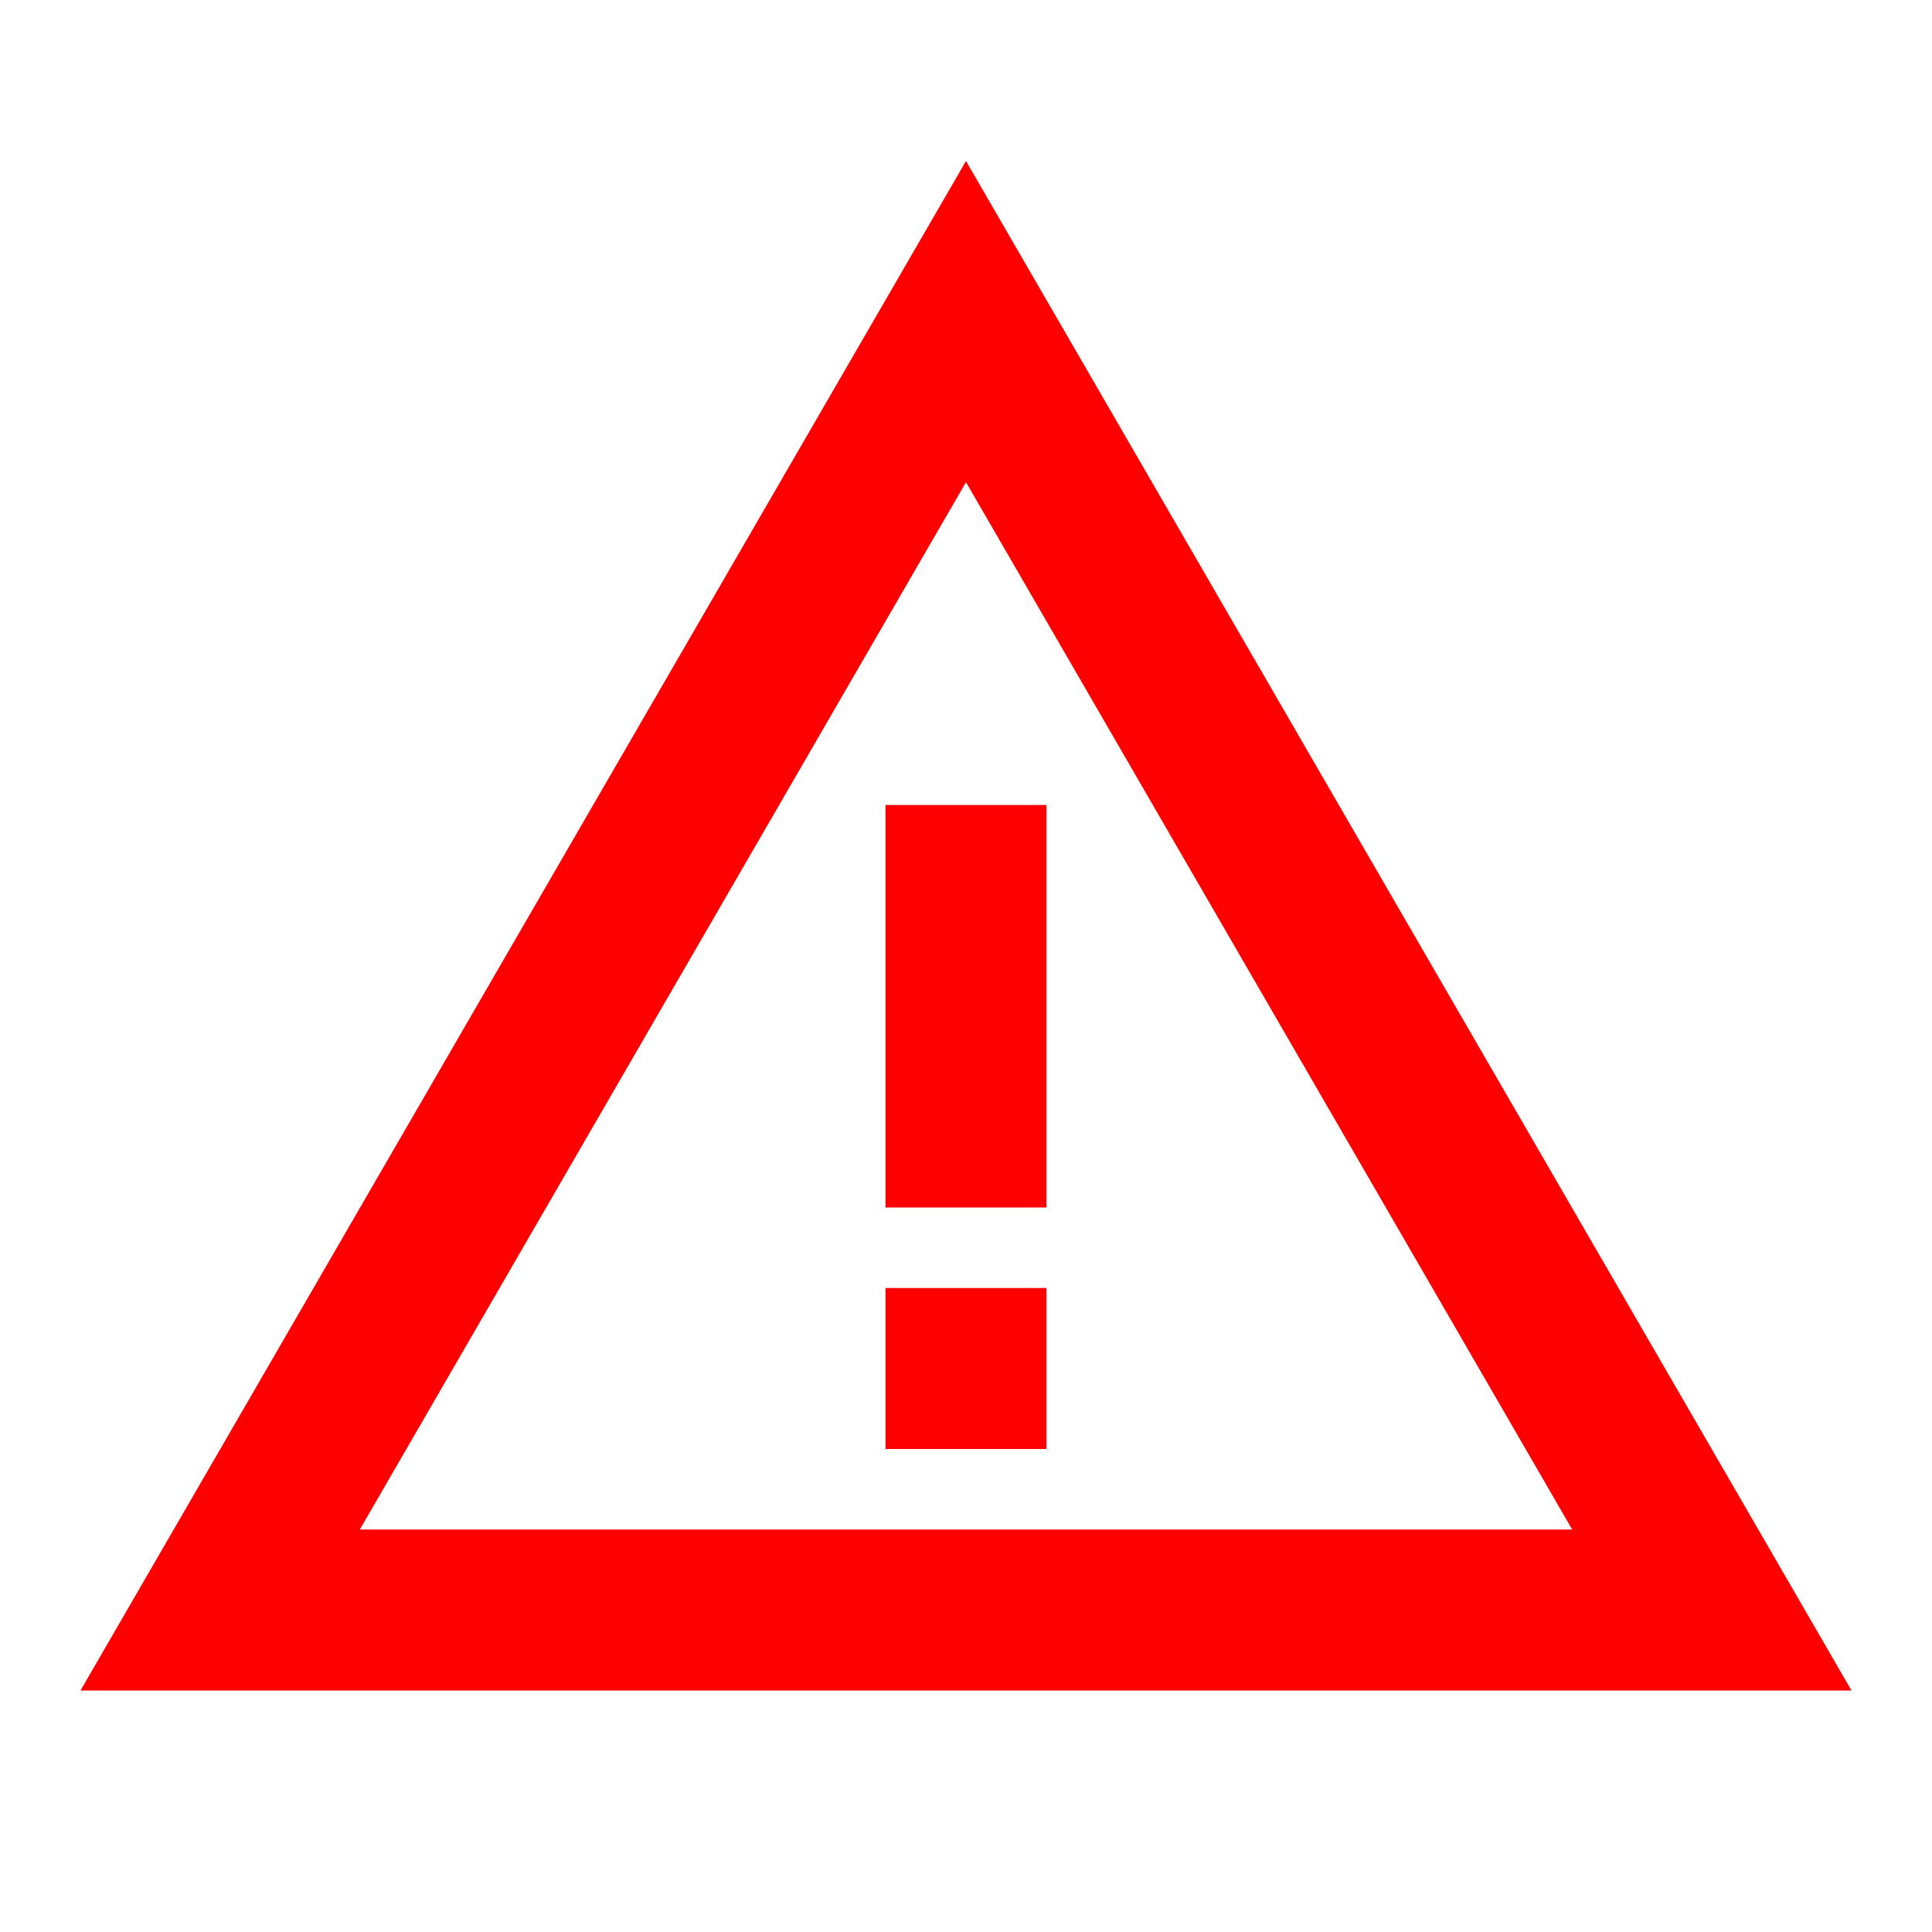
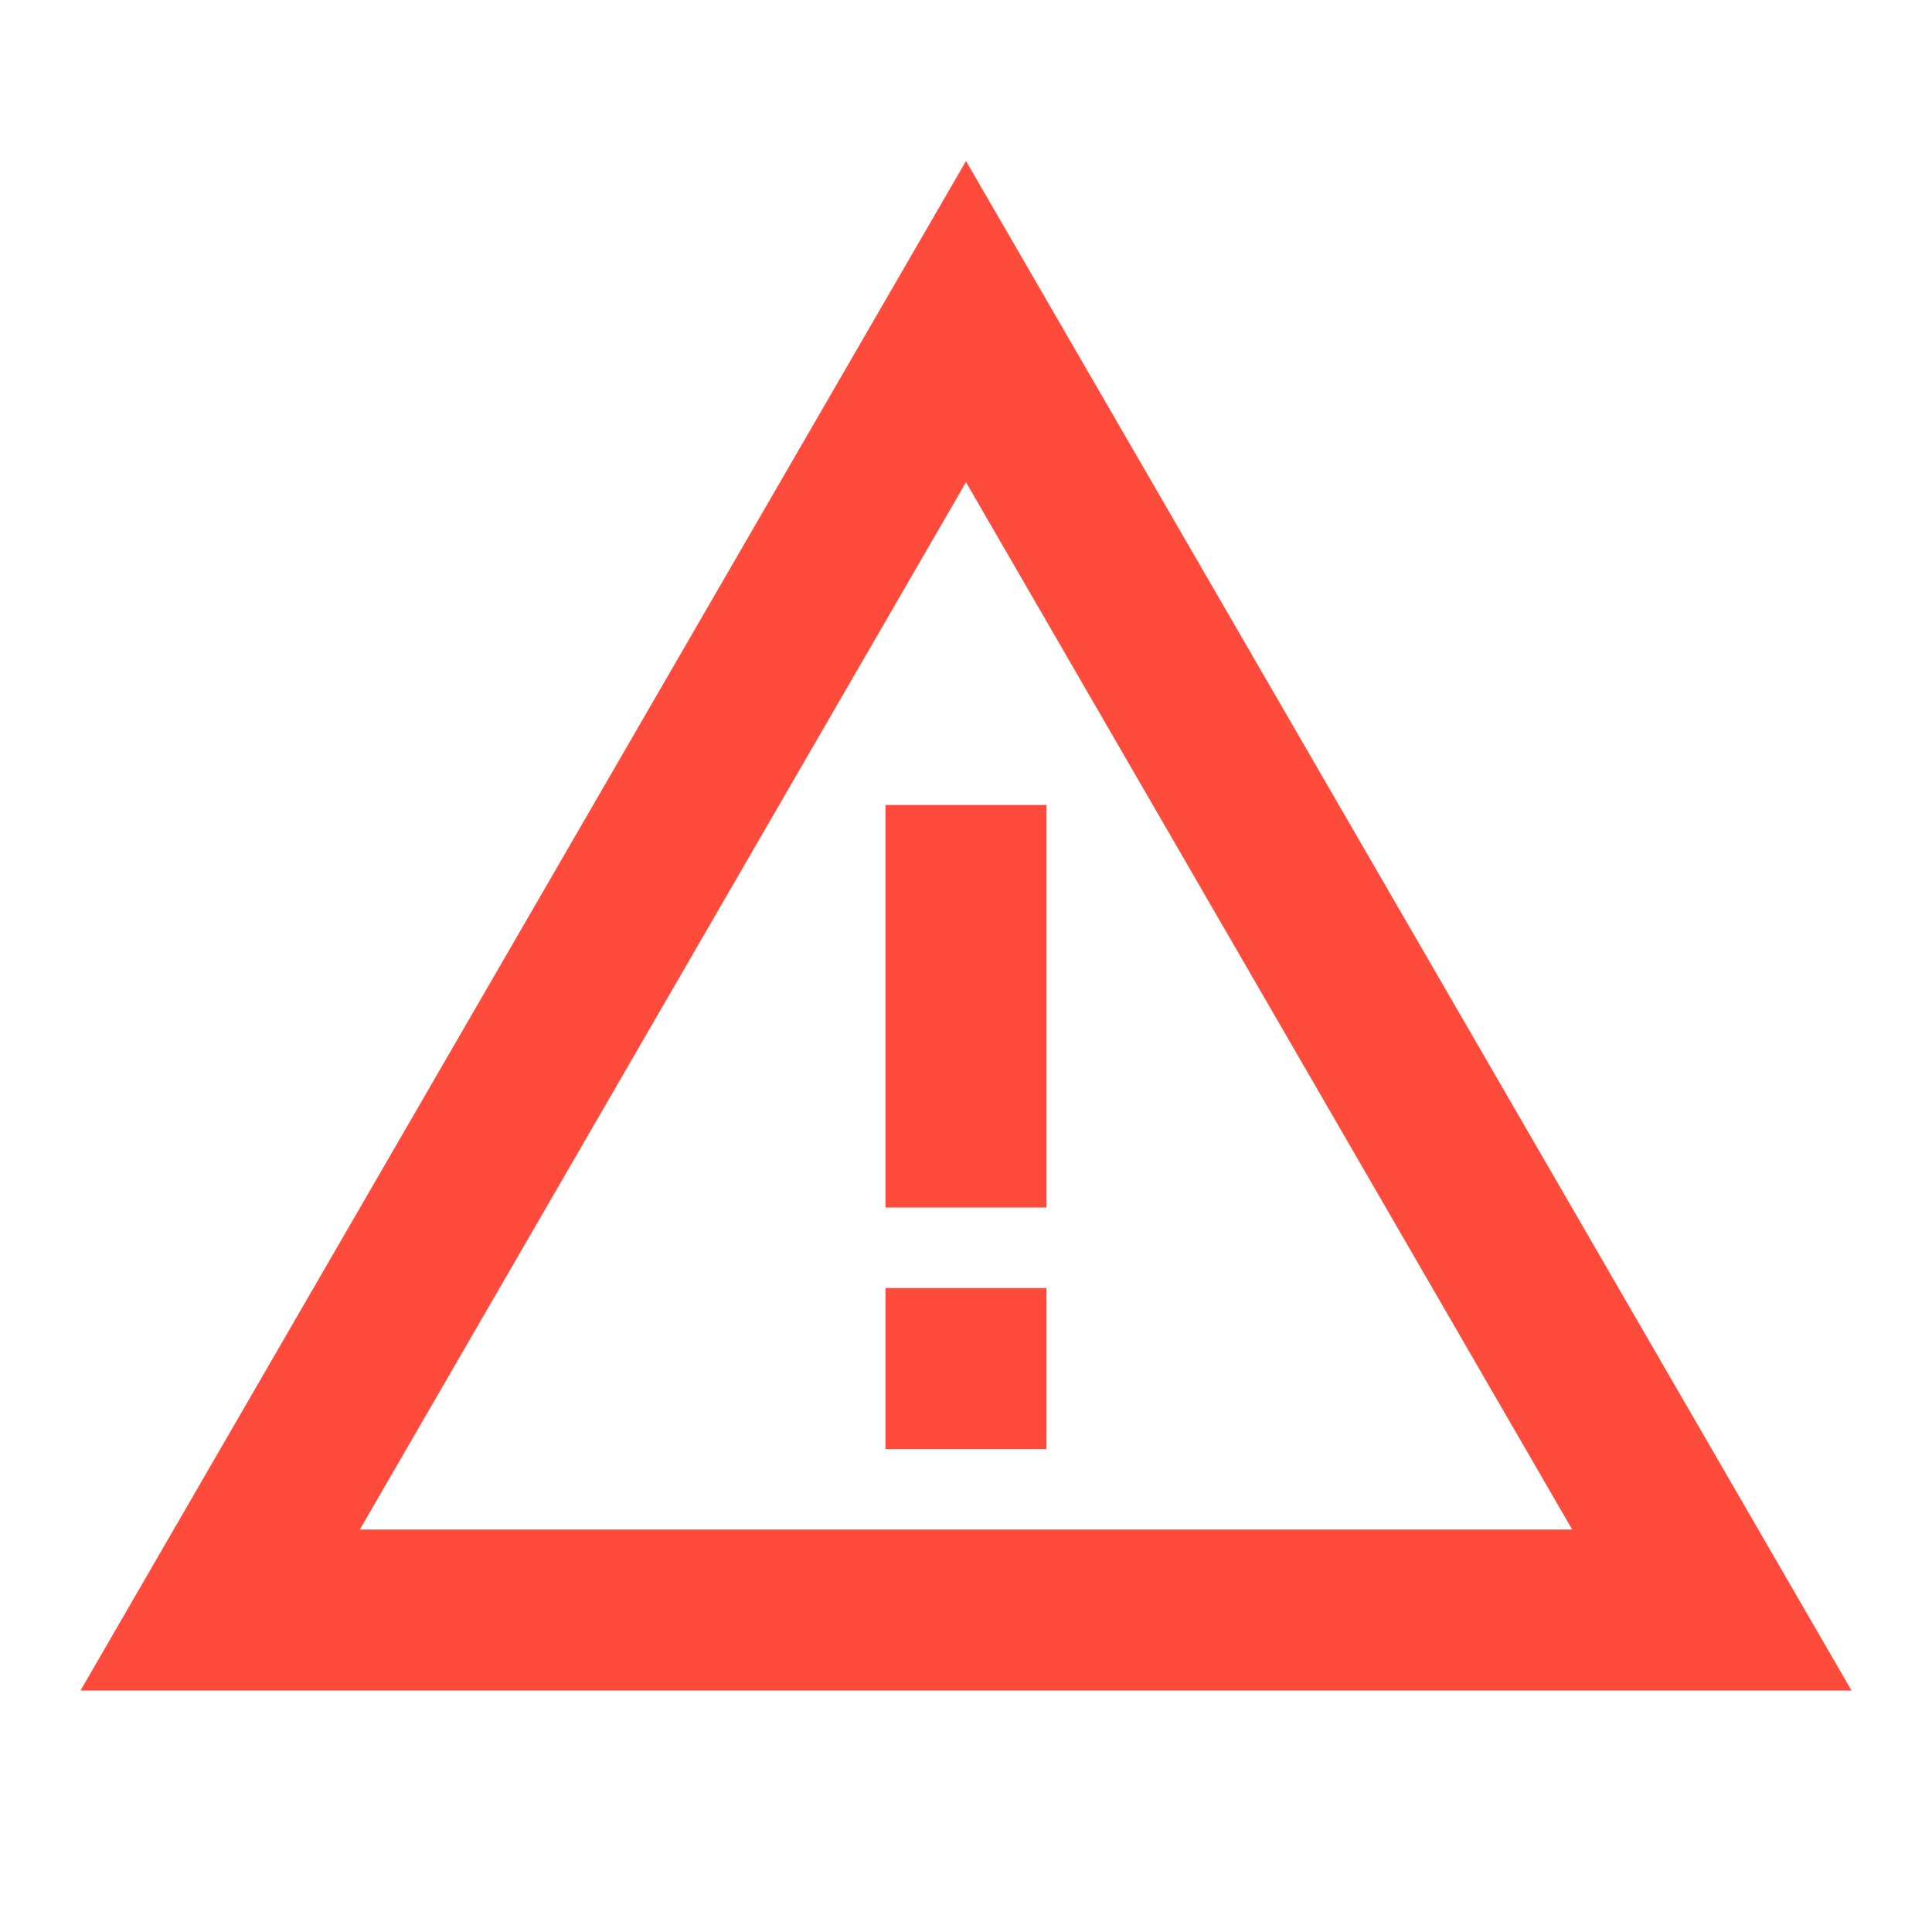
- <svg xmlns="http://www.w3.org/2000/svg" enable-background="new 0 0 24 24" height="48px" viewBox="0 0 24 24" width="48px" fill="#ff0000">
+ <svg xmlns="http://www.w3.org/2000/svg" enable-background="new 0 0 24 24" height="48px" viewBox="0 0 24 24" width="48px" fill="#ff1e0a" opacity="0.8">
  <g>
    <rect fill="none" height="24" width="24" />
  </g>
  <g>
    <g>
      <g>
        <path d="M12,5.99L19.53,19H4.47L12,5.99 M12,2L1,21h22L12,2L12,2z" />
        <polygon points="13,16 11,16 11,18 13,18" />
        <polygon points="13,10 11,10 11,15 13,15" />
      </g>
    </g>
  </g>
</svg>
